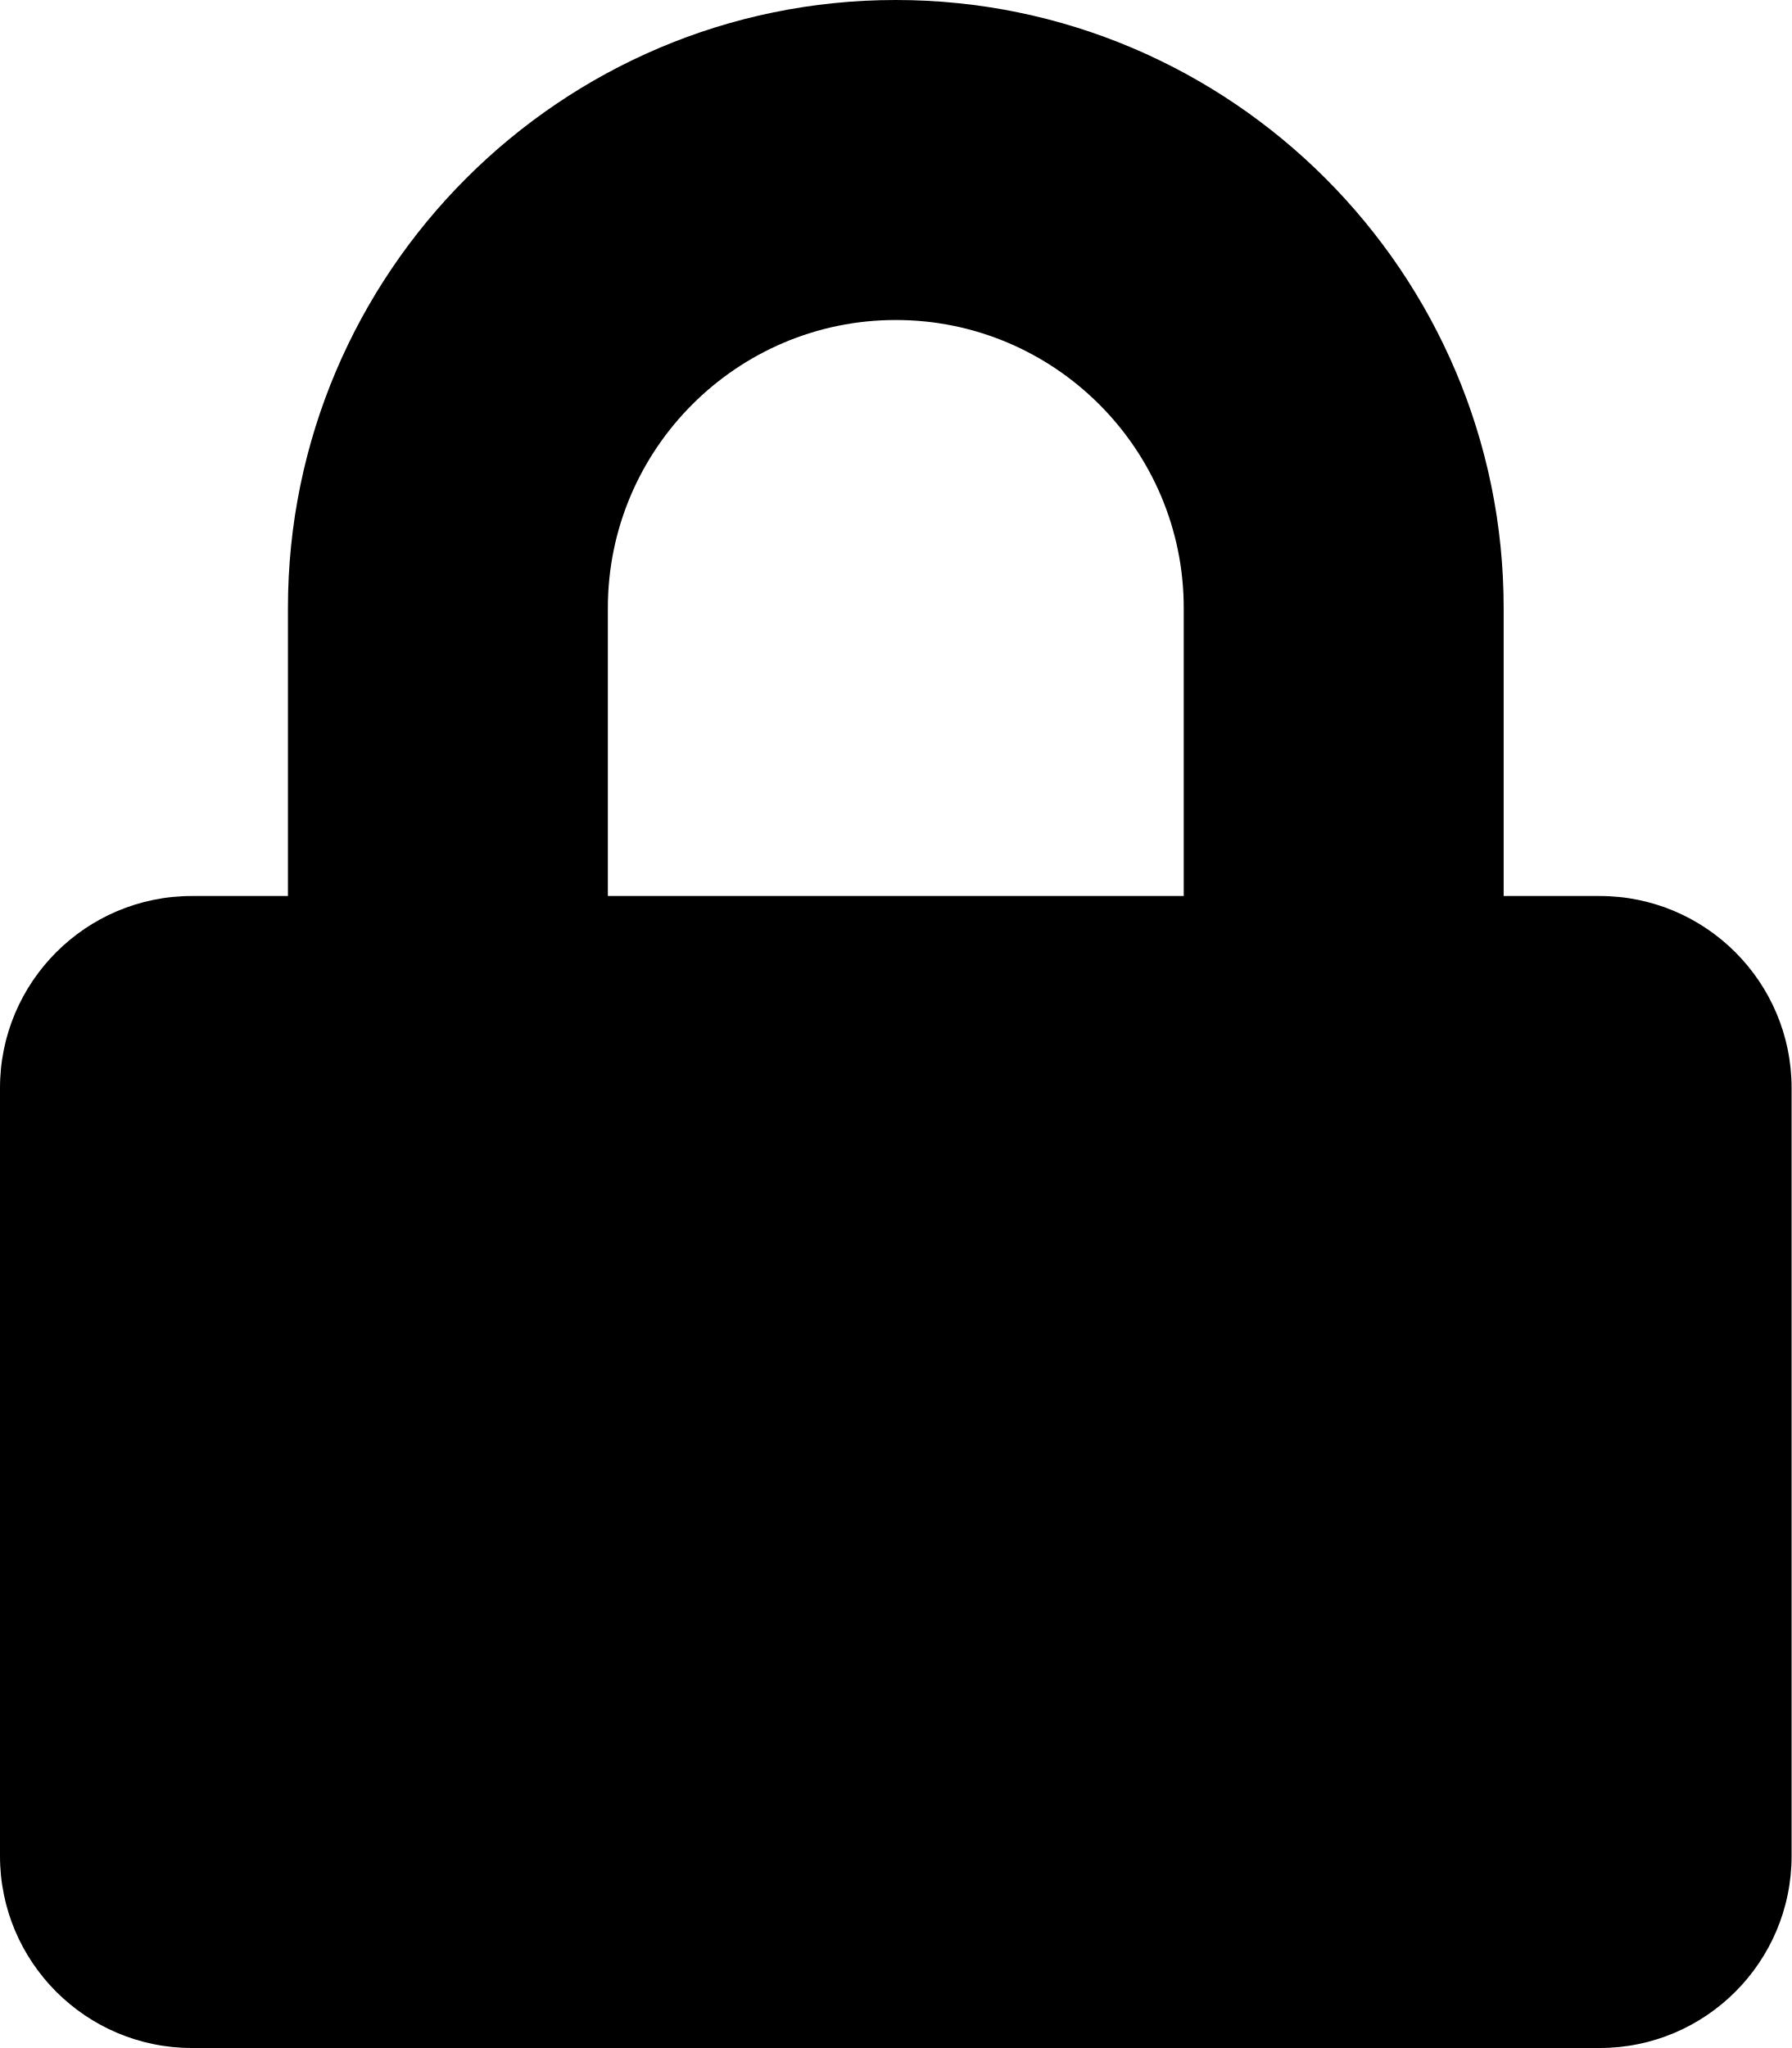
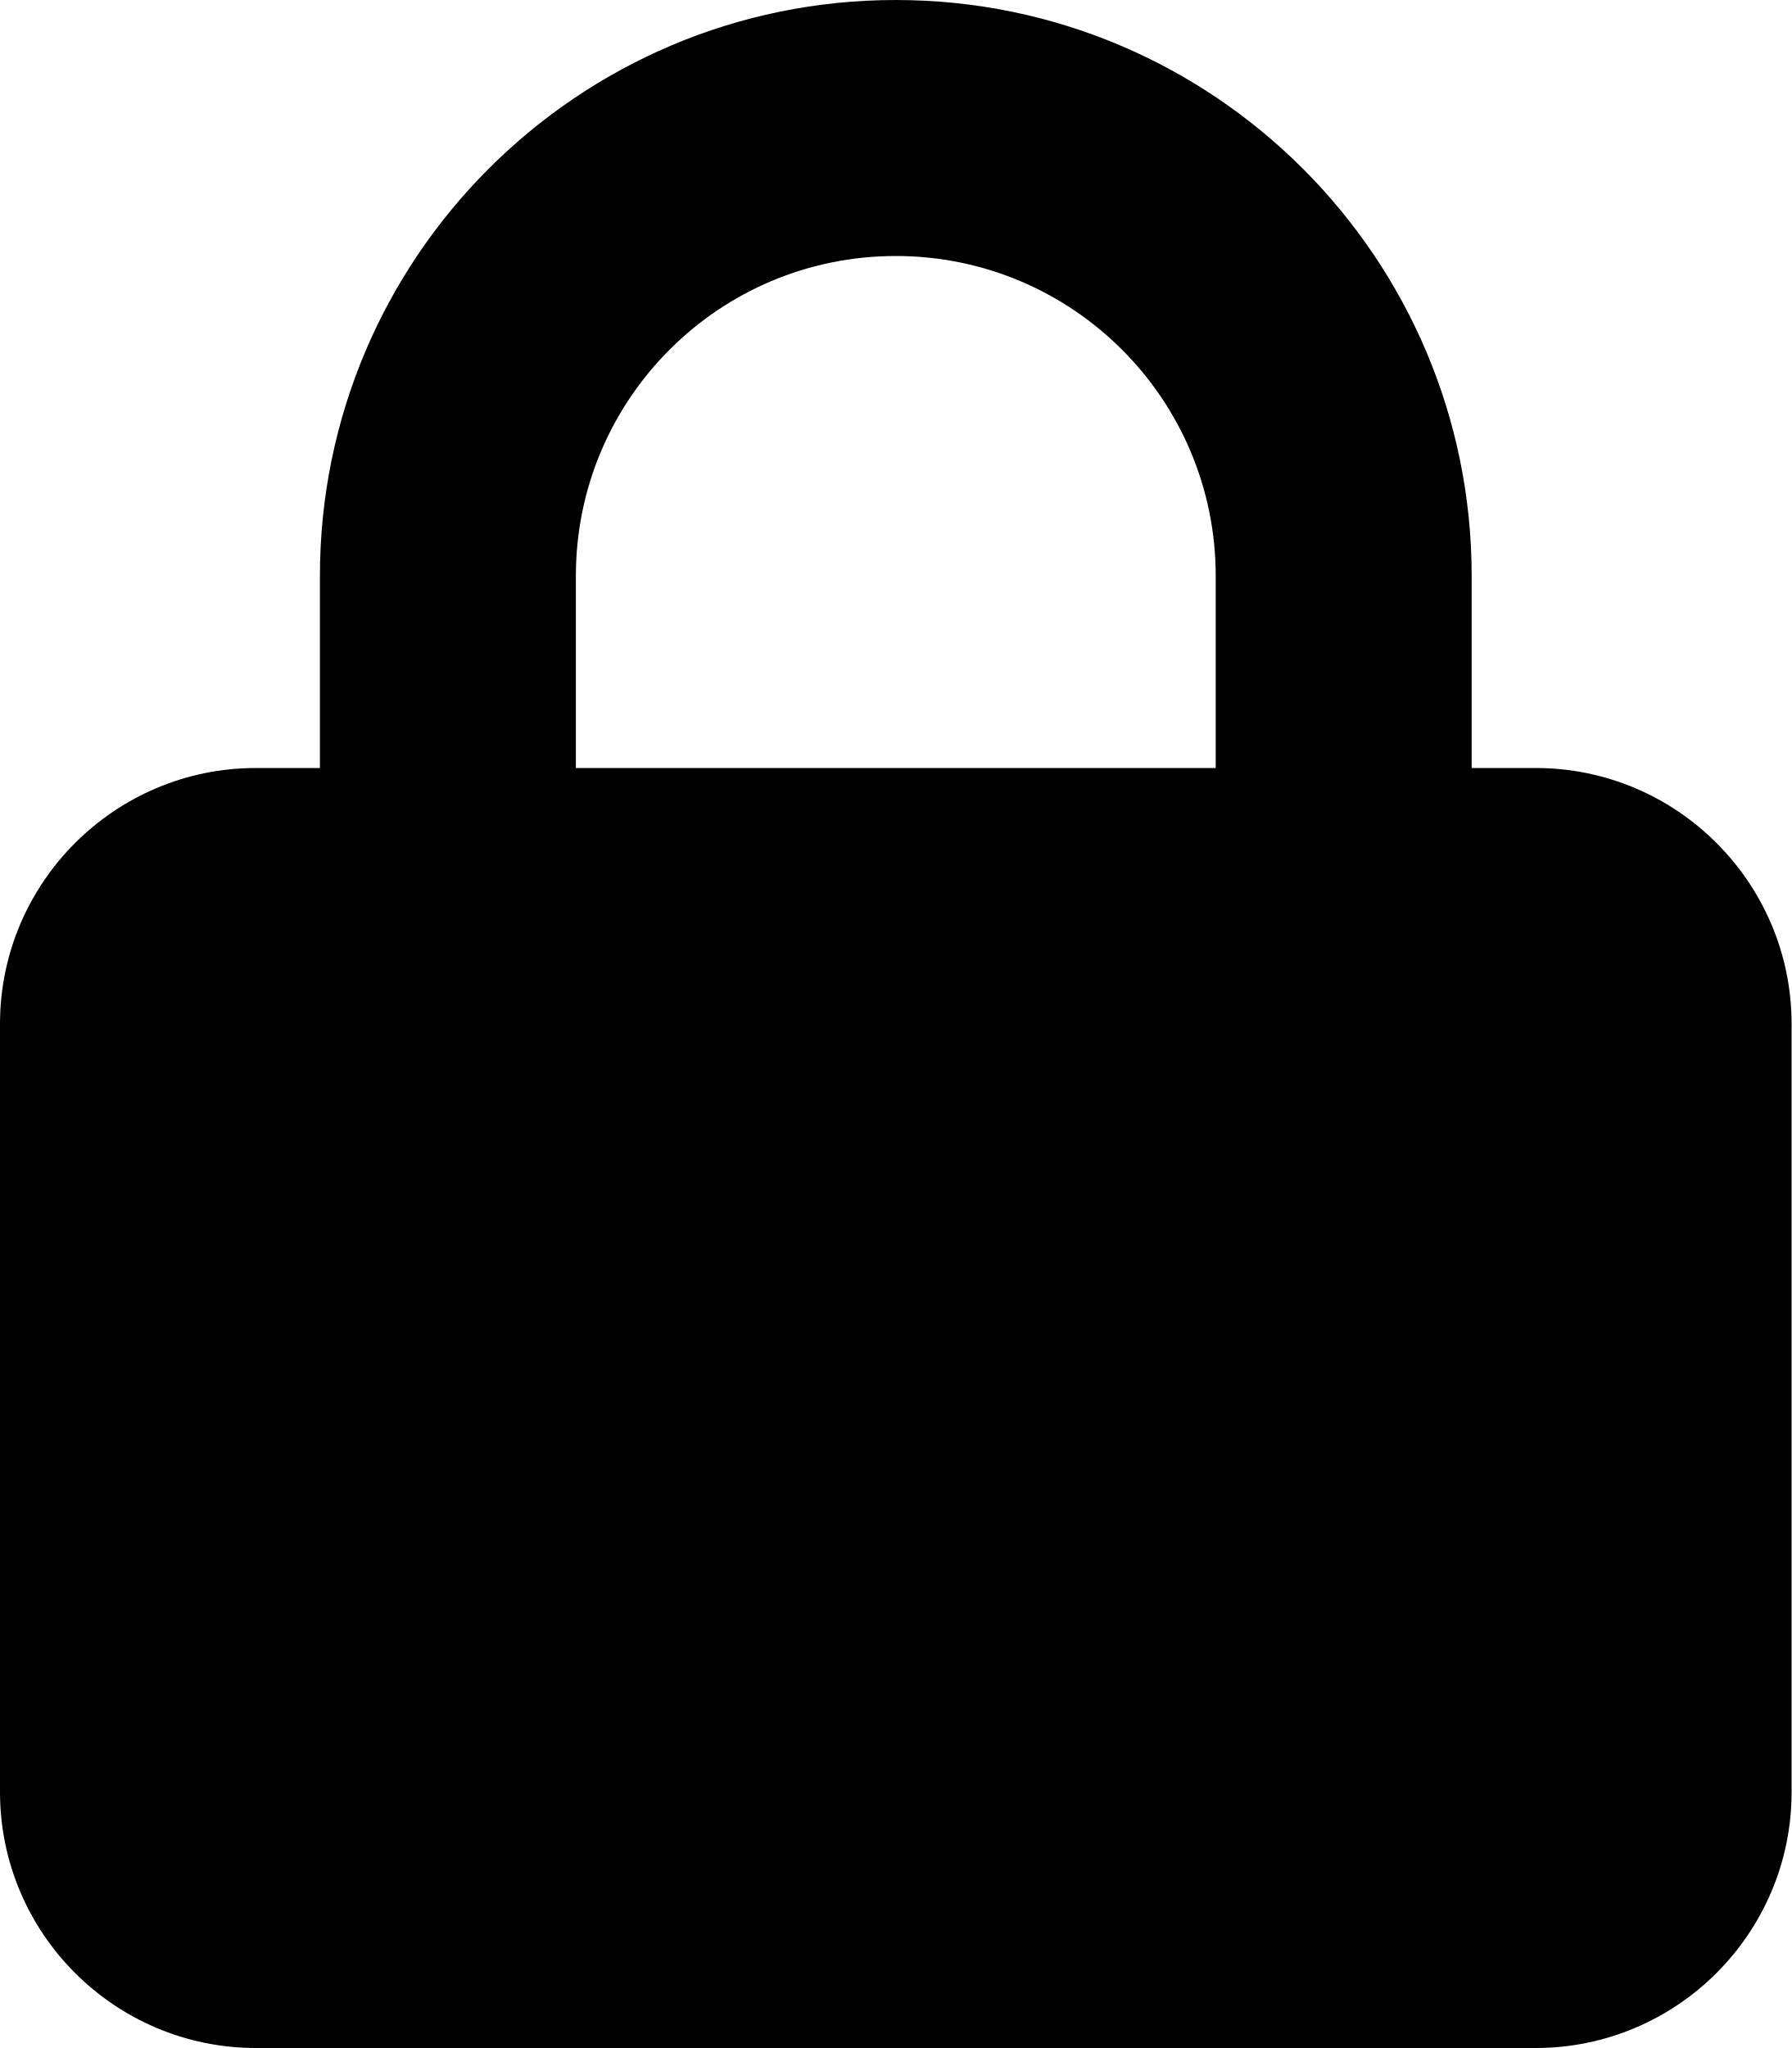
<svg xmlns="http://www.w3.org/2000/svg" viewBox="0 0 448 512">
-   <path d="M400 224h-24v-72C376 68.2 307.8 0 224 0S72 68.2 72 152v72H48c-26.5 0-48 21.5-48 48v192c0 26.5 21.5 48 48 48h352c26.5 0 48-21.5 48-48V272c0-26.5-21.5-48-48-48zm-104 0H152v-72c0-39.7 32.3-72 72-72s72 32.3 72 72v72z" />
+   <path d="M144 144v48H304V144c0-44.2-35.8-80-80-80s-80 35.8-80 80zM80 192V144C80 64.5 144.5 0 224 0s144 64.5 144 144v48h16c35.3 0 64 28.7 64 64V448c0 35.3-28.7 64-64 64H64c-35.3 0-64-28.7-64-64V256c0-35.3 28.7-64 64-64H80z" />
</svg>
